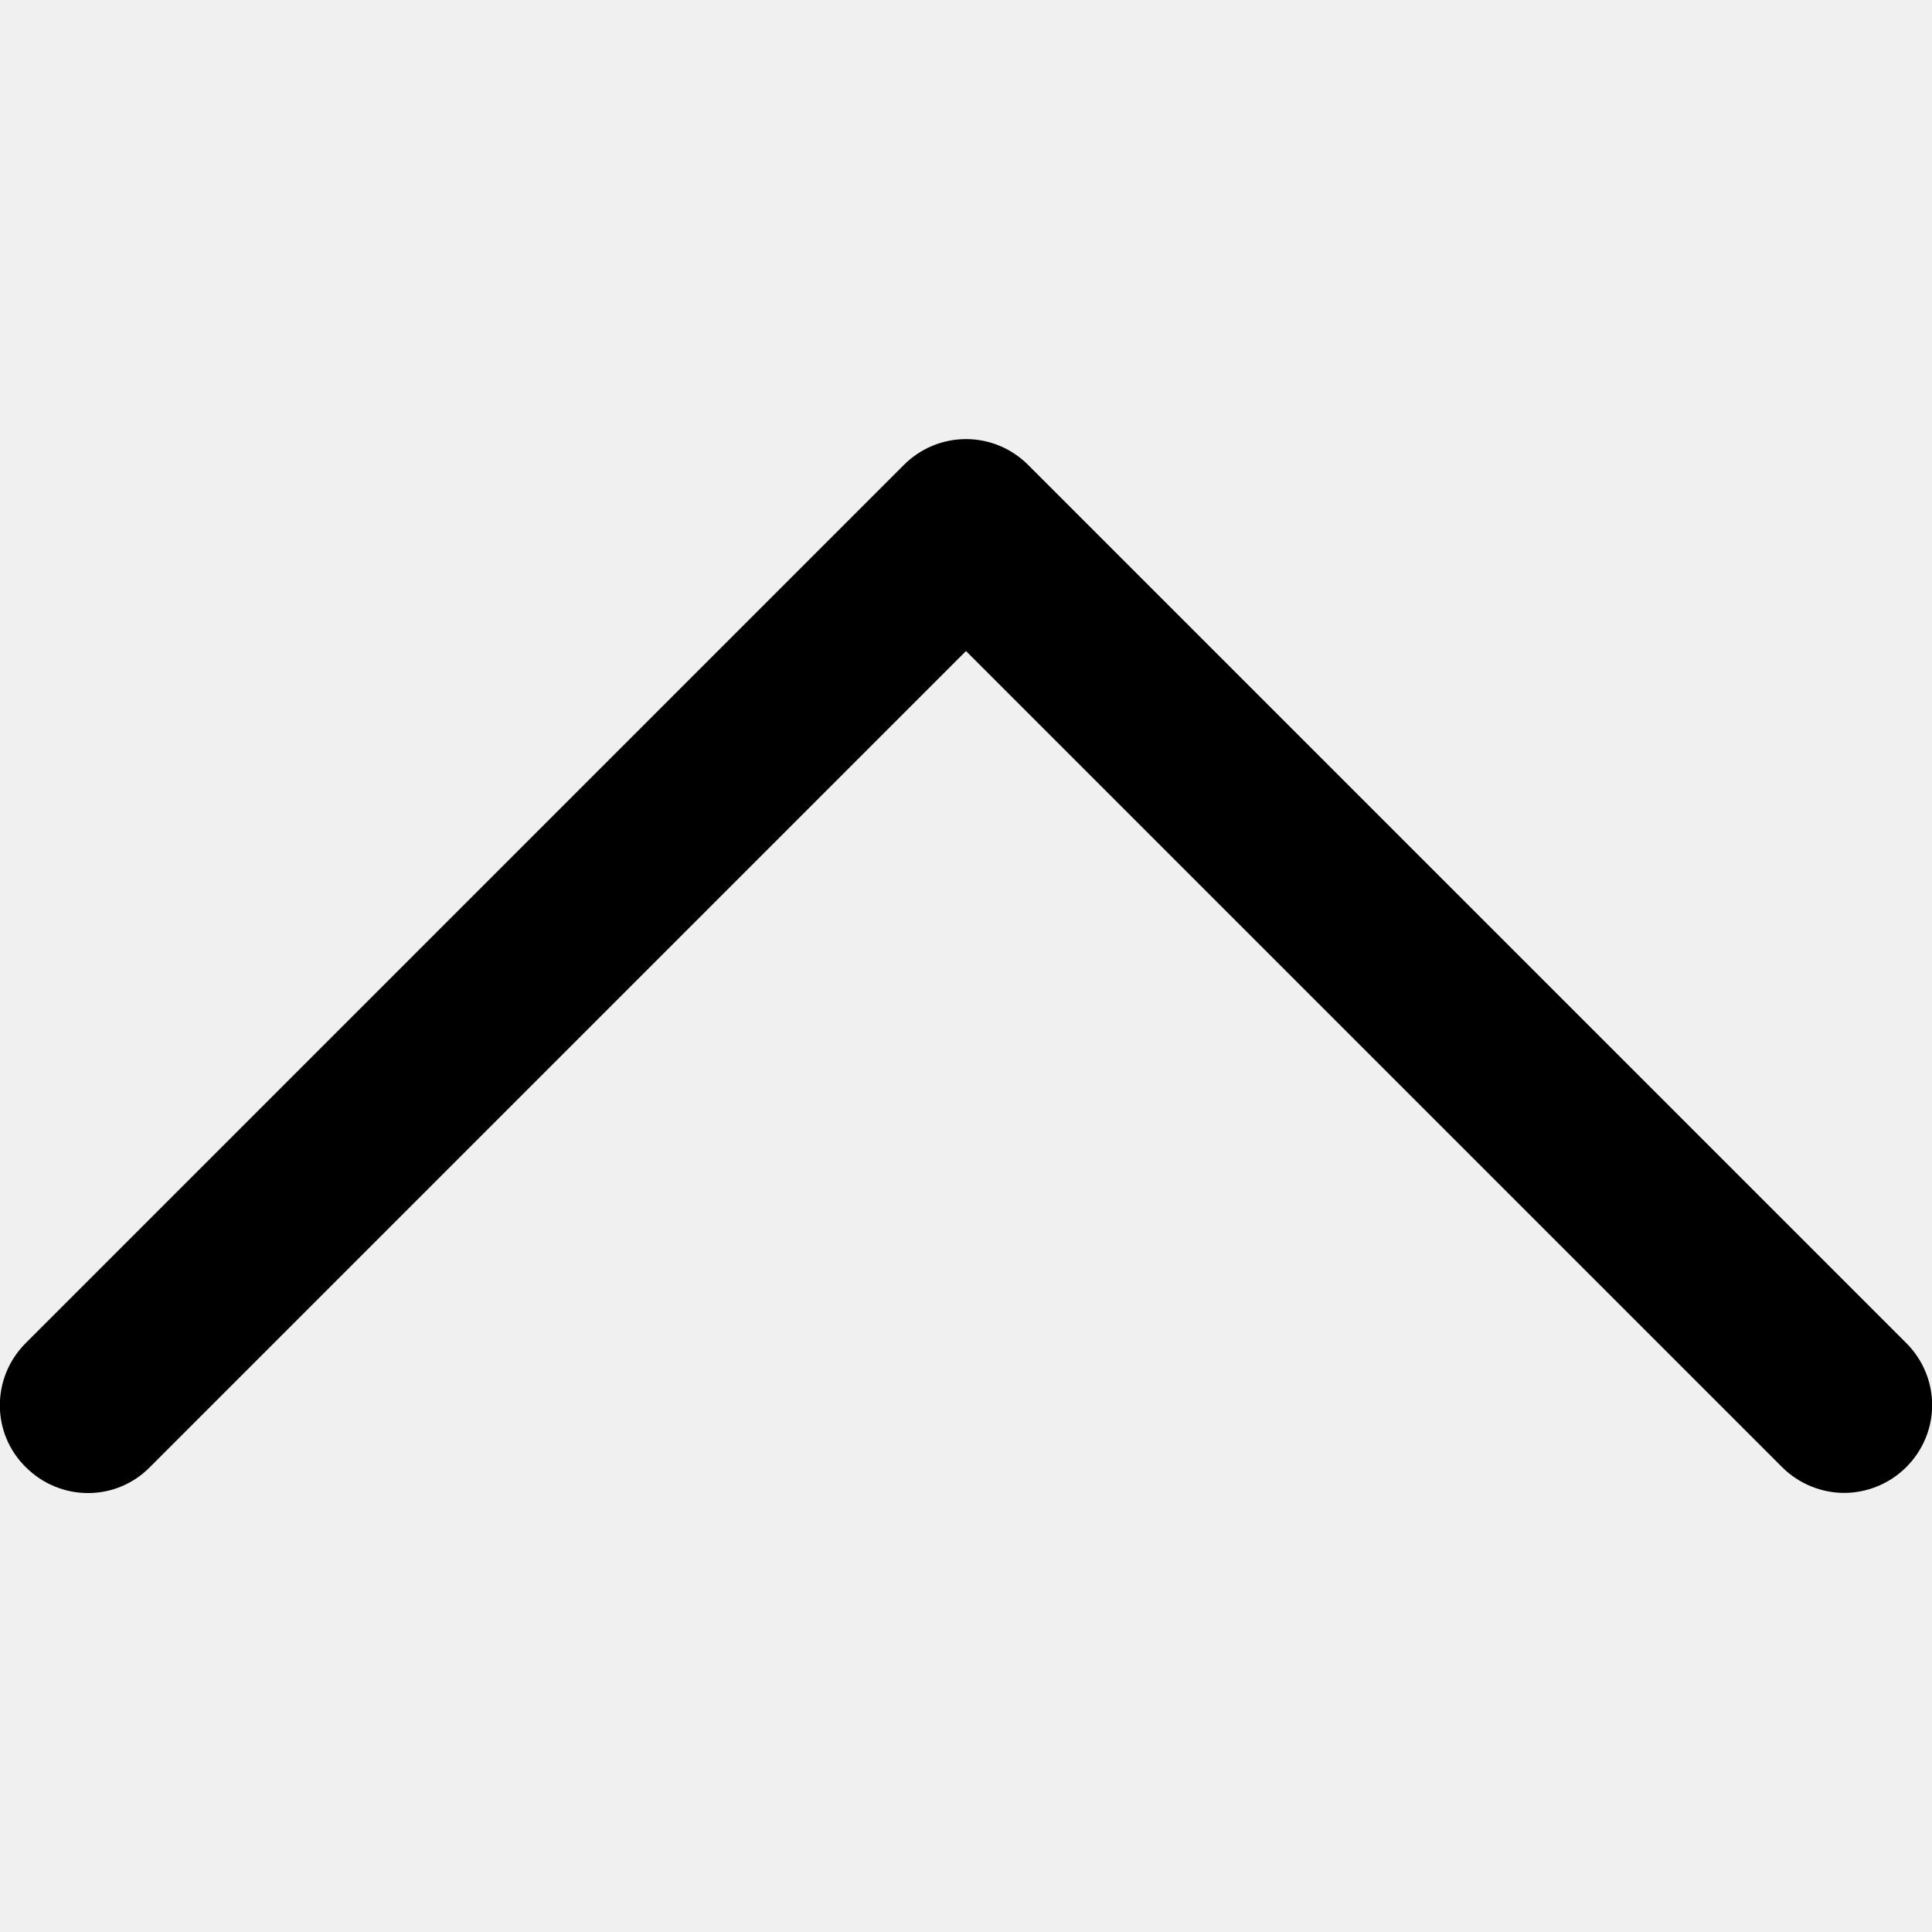
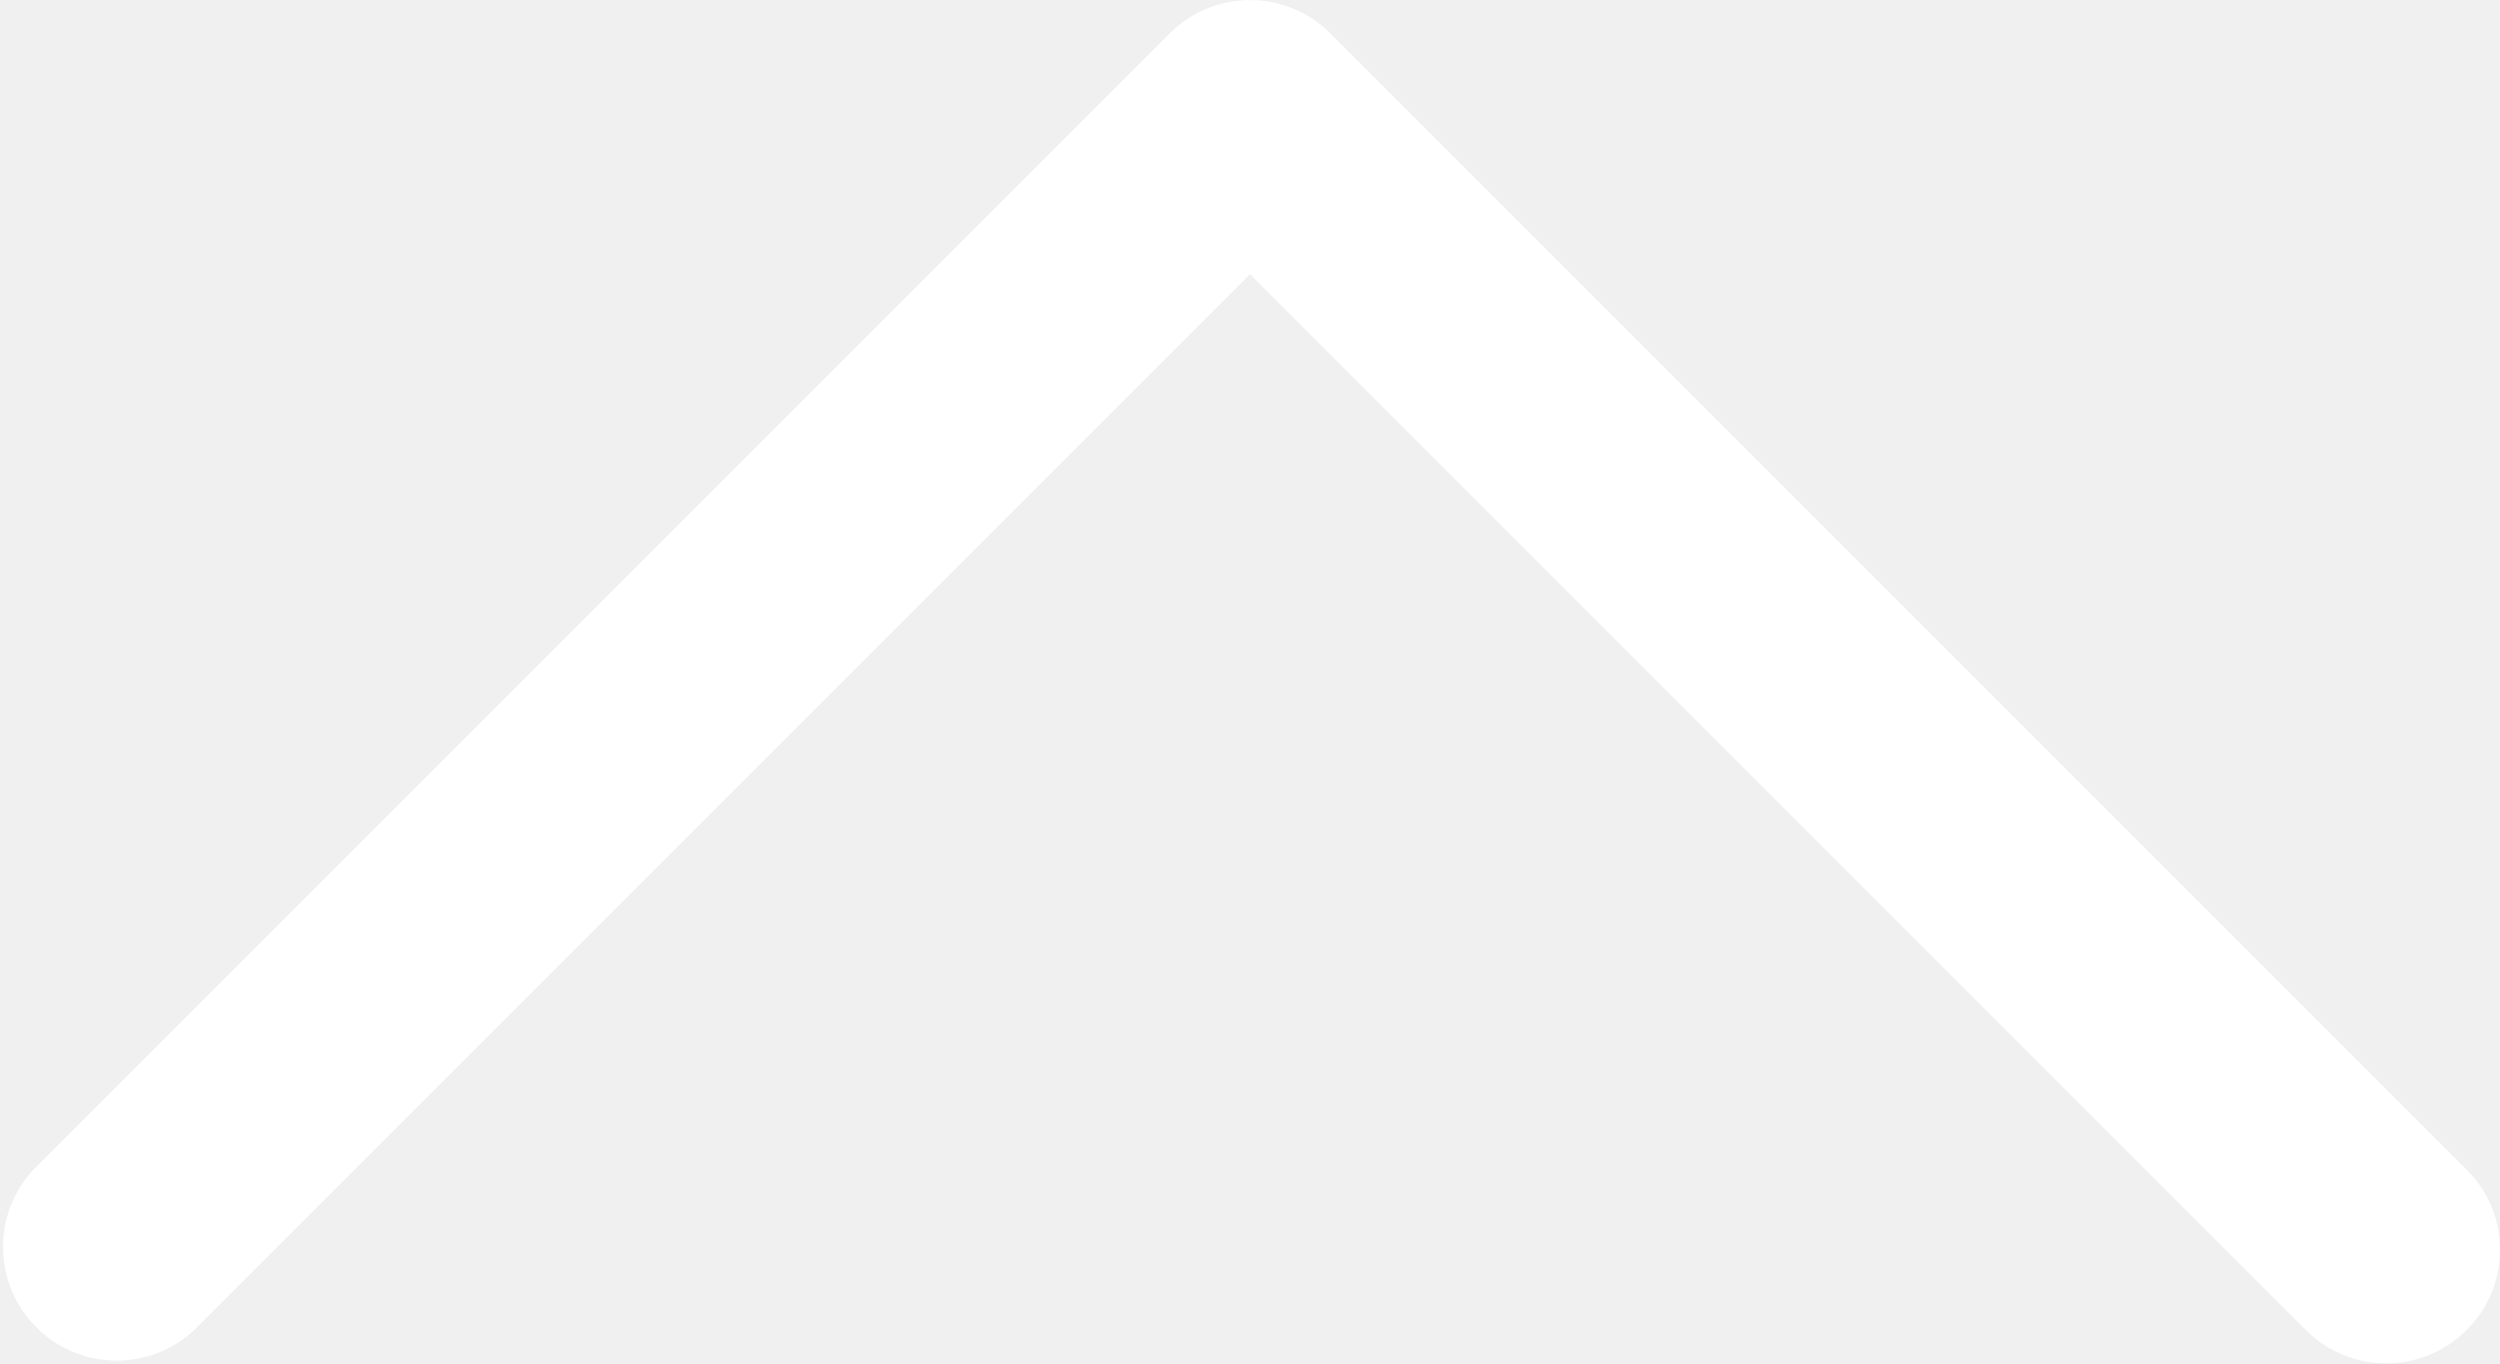
- <svg xmlns="http://www.w3.org/2000/svg" version="1.1" id="Layer_1" x="0px" y="0px" viewBox="0 0 330 330" style="enable-background:new 0 0 330 330;" xml:space="preserve">
-   <path id="XMLID_224_" d="M325.6,229.4l-150-150C172.8,76.6,169,75,165,75c-4,0-7.8,1.6-10.6,4.4l-150,150c-5.9,5.9-5.9,15.4,0,21.2  c5.9,5.9,15.4,5.9,21.2,0L165,111.2l139.4,139.4c2.9,2.9,6.8,4.4,10.6,4.4s7.7-1.5,10.6-4.4C331.5,244.7,331.5,235.3,325.6,229.4z" />
+ <svg xmlns="http://www.w3.org/2000/svg" id="Layer_1" data-name="Layer 1" viewBox="0 0 330.05 180.02">
+   <defs>
+     <style>.cls-1{fill:#fff;}</style>
+   </defs>
+   <path class="cls-1" d="M325.6,229.4l-150-150a15,15,0,0,0-21.2,0l-150,150a15,15,0,0,0,21.2,21.2L165,111.2,304.4,250.6a15,15,0,0,0,21.2,0A14.91,14.91,0,0,0,325.6,229.4Z" transform="translate(0.03 -75)" />
</svg>
